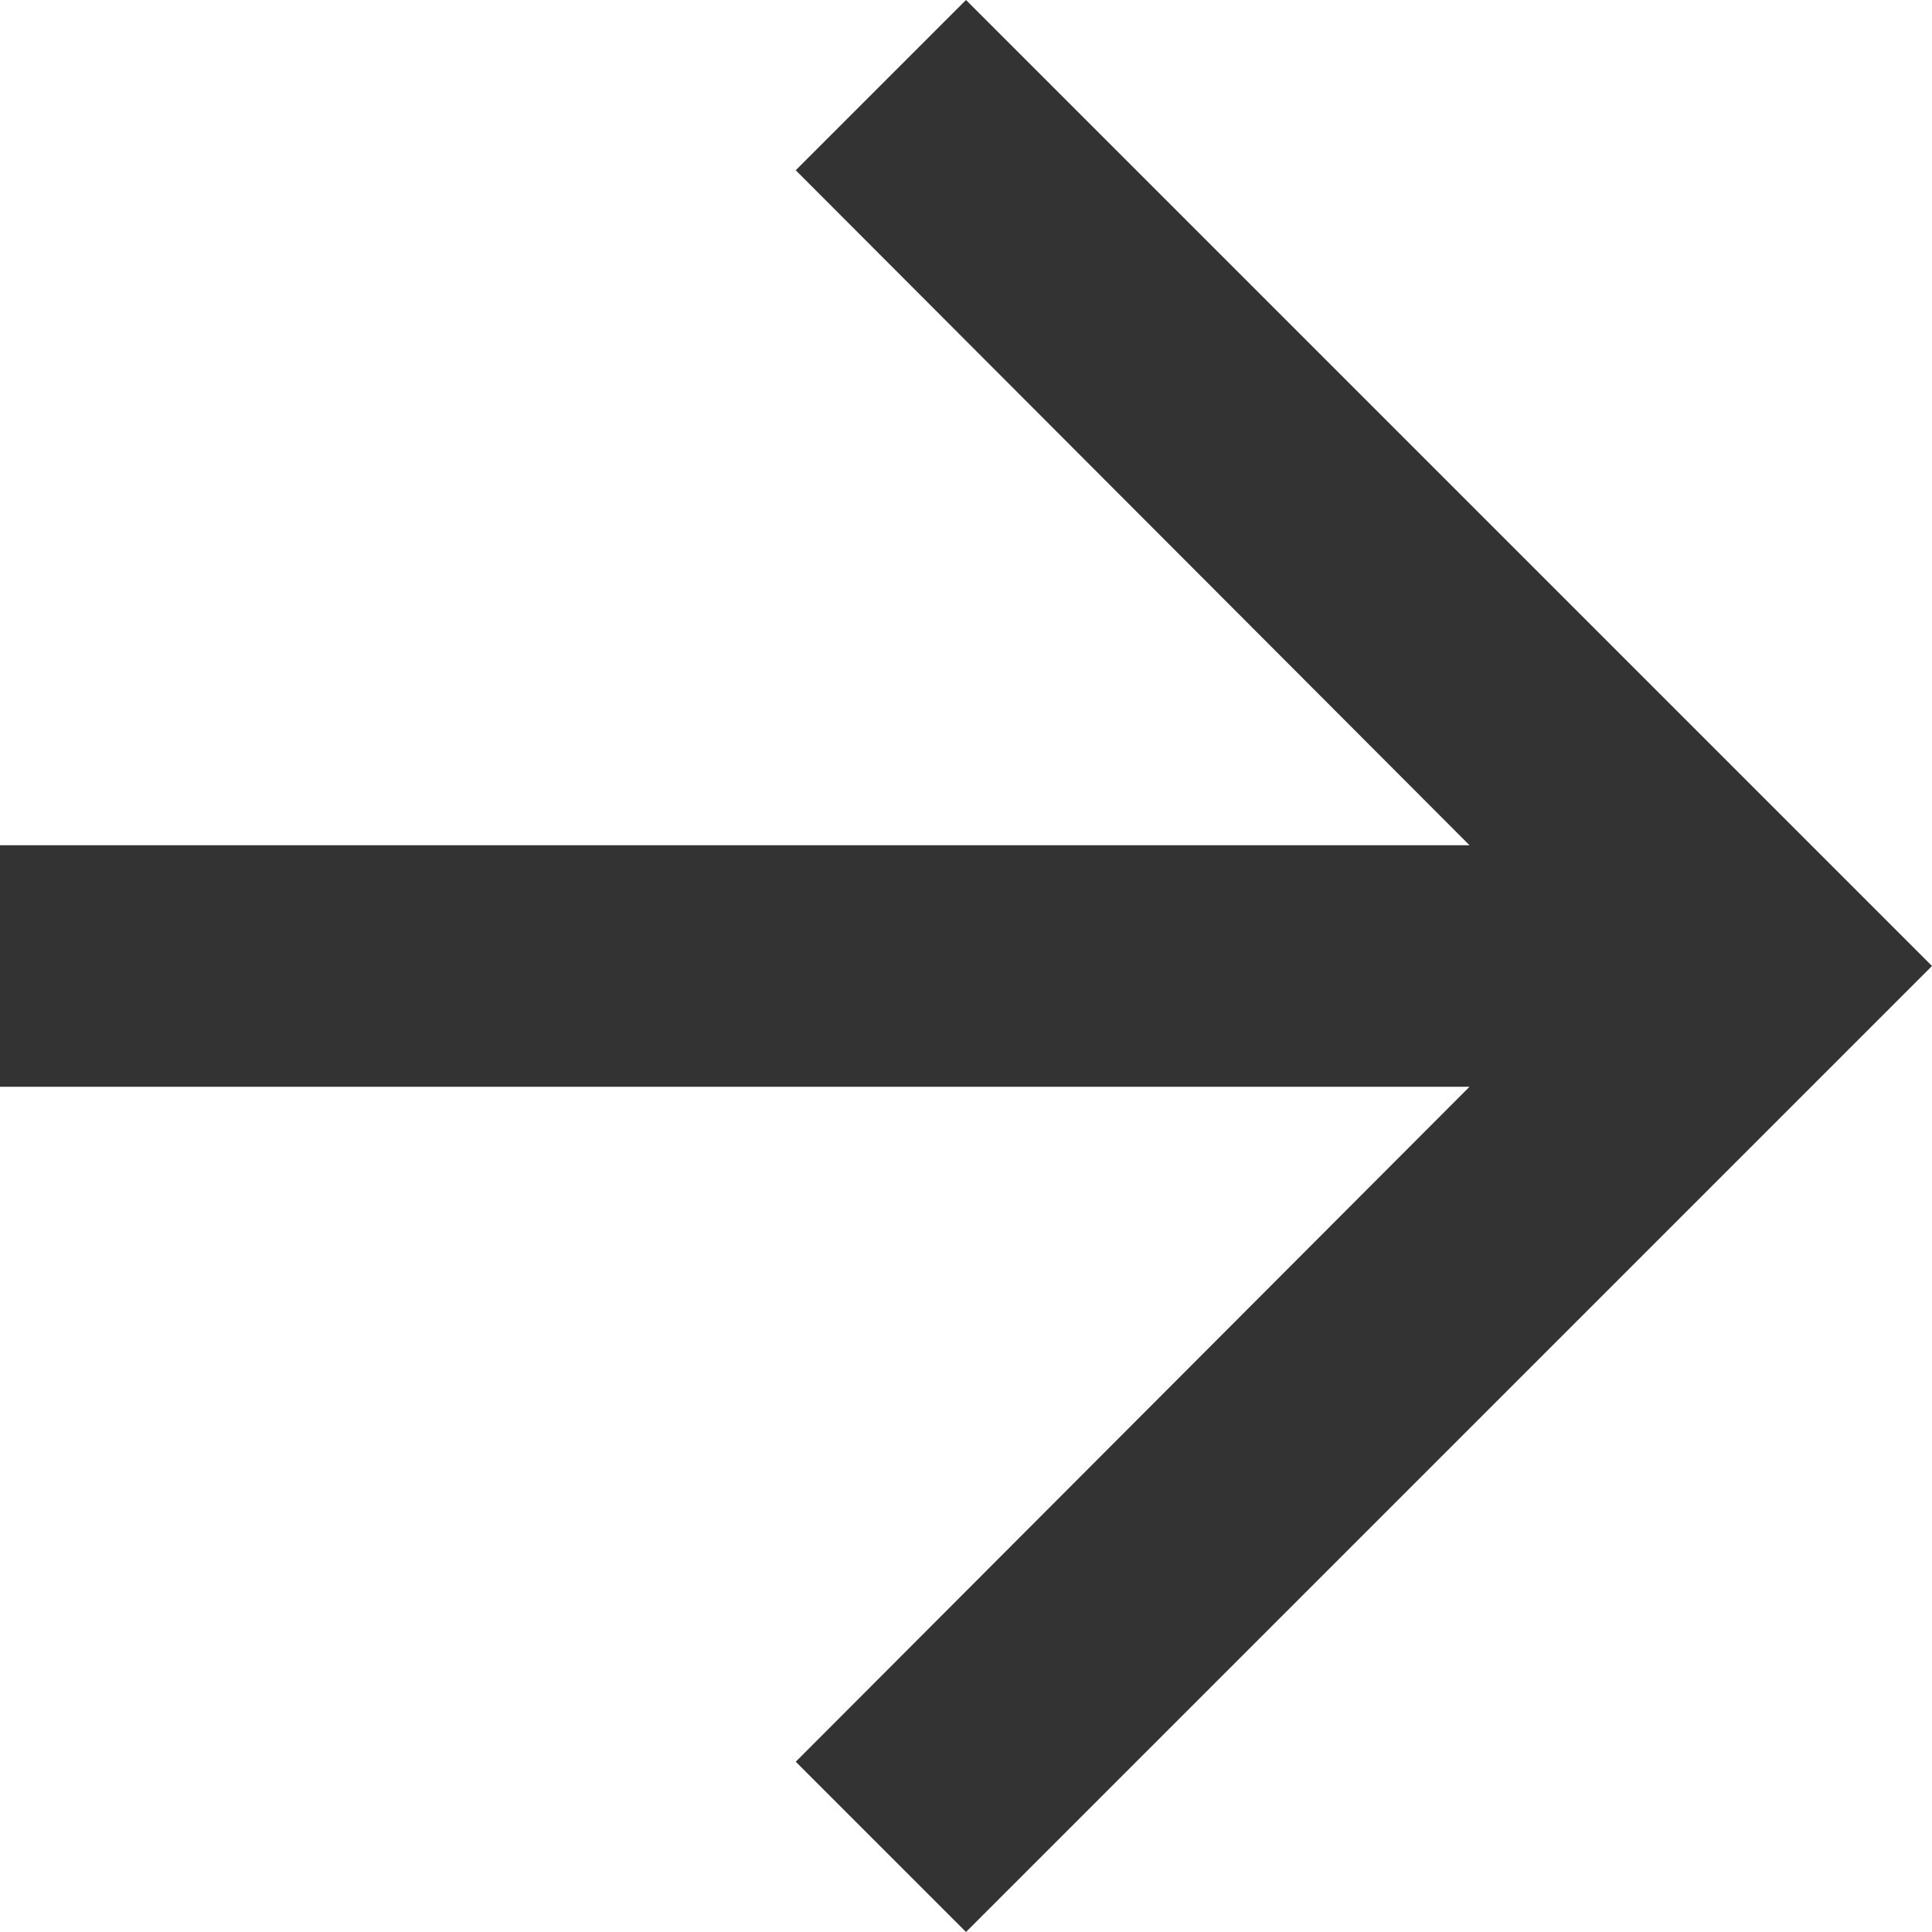
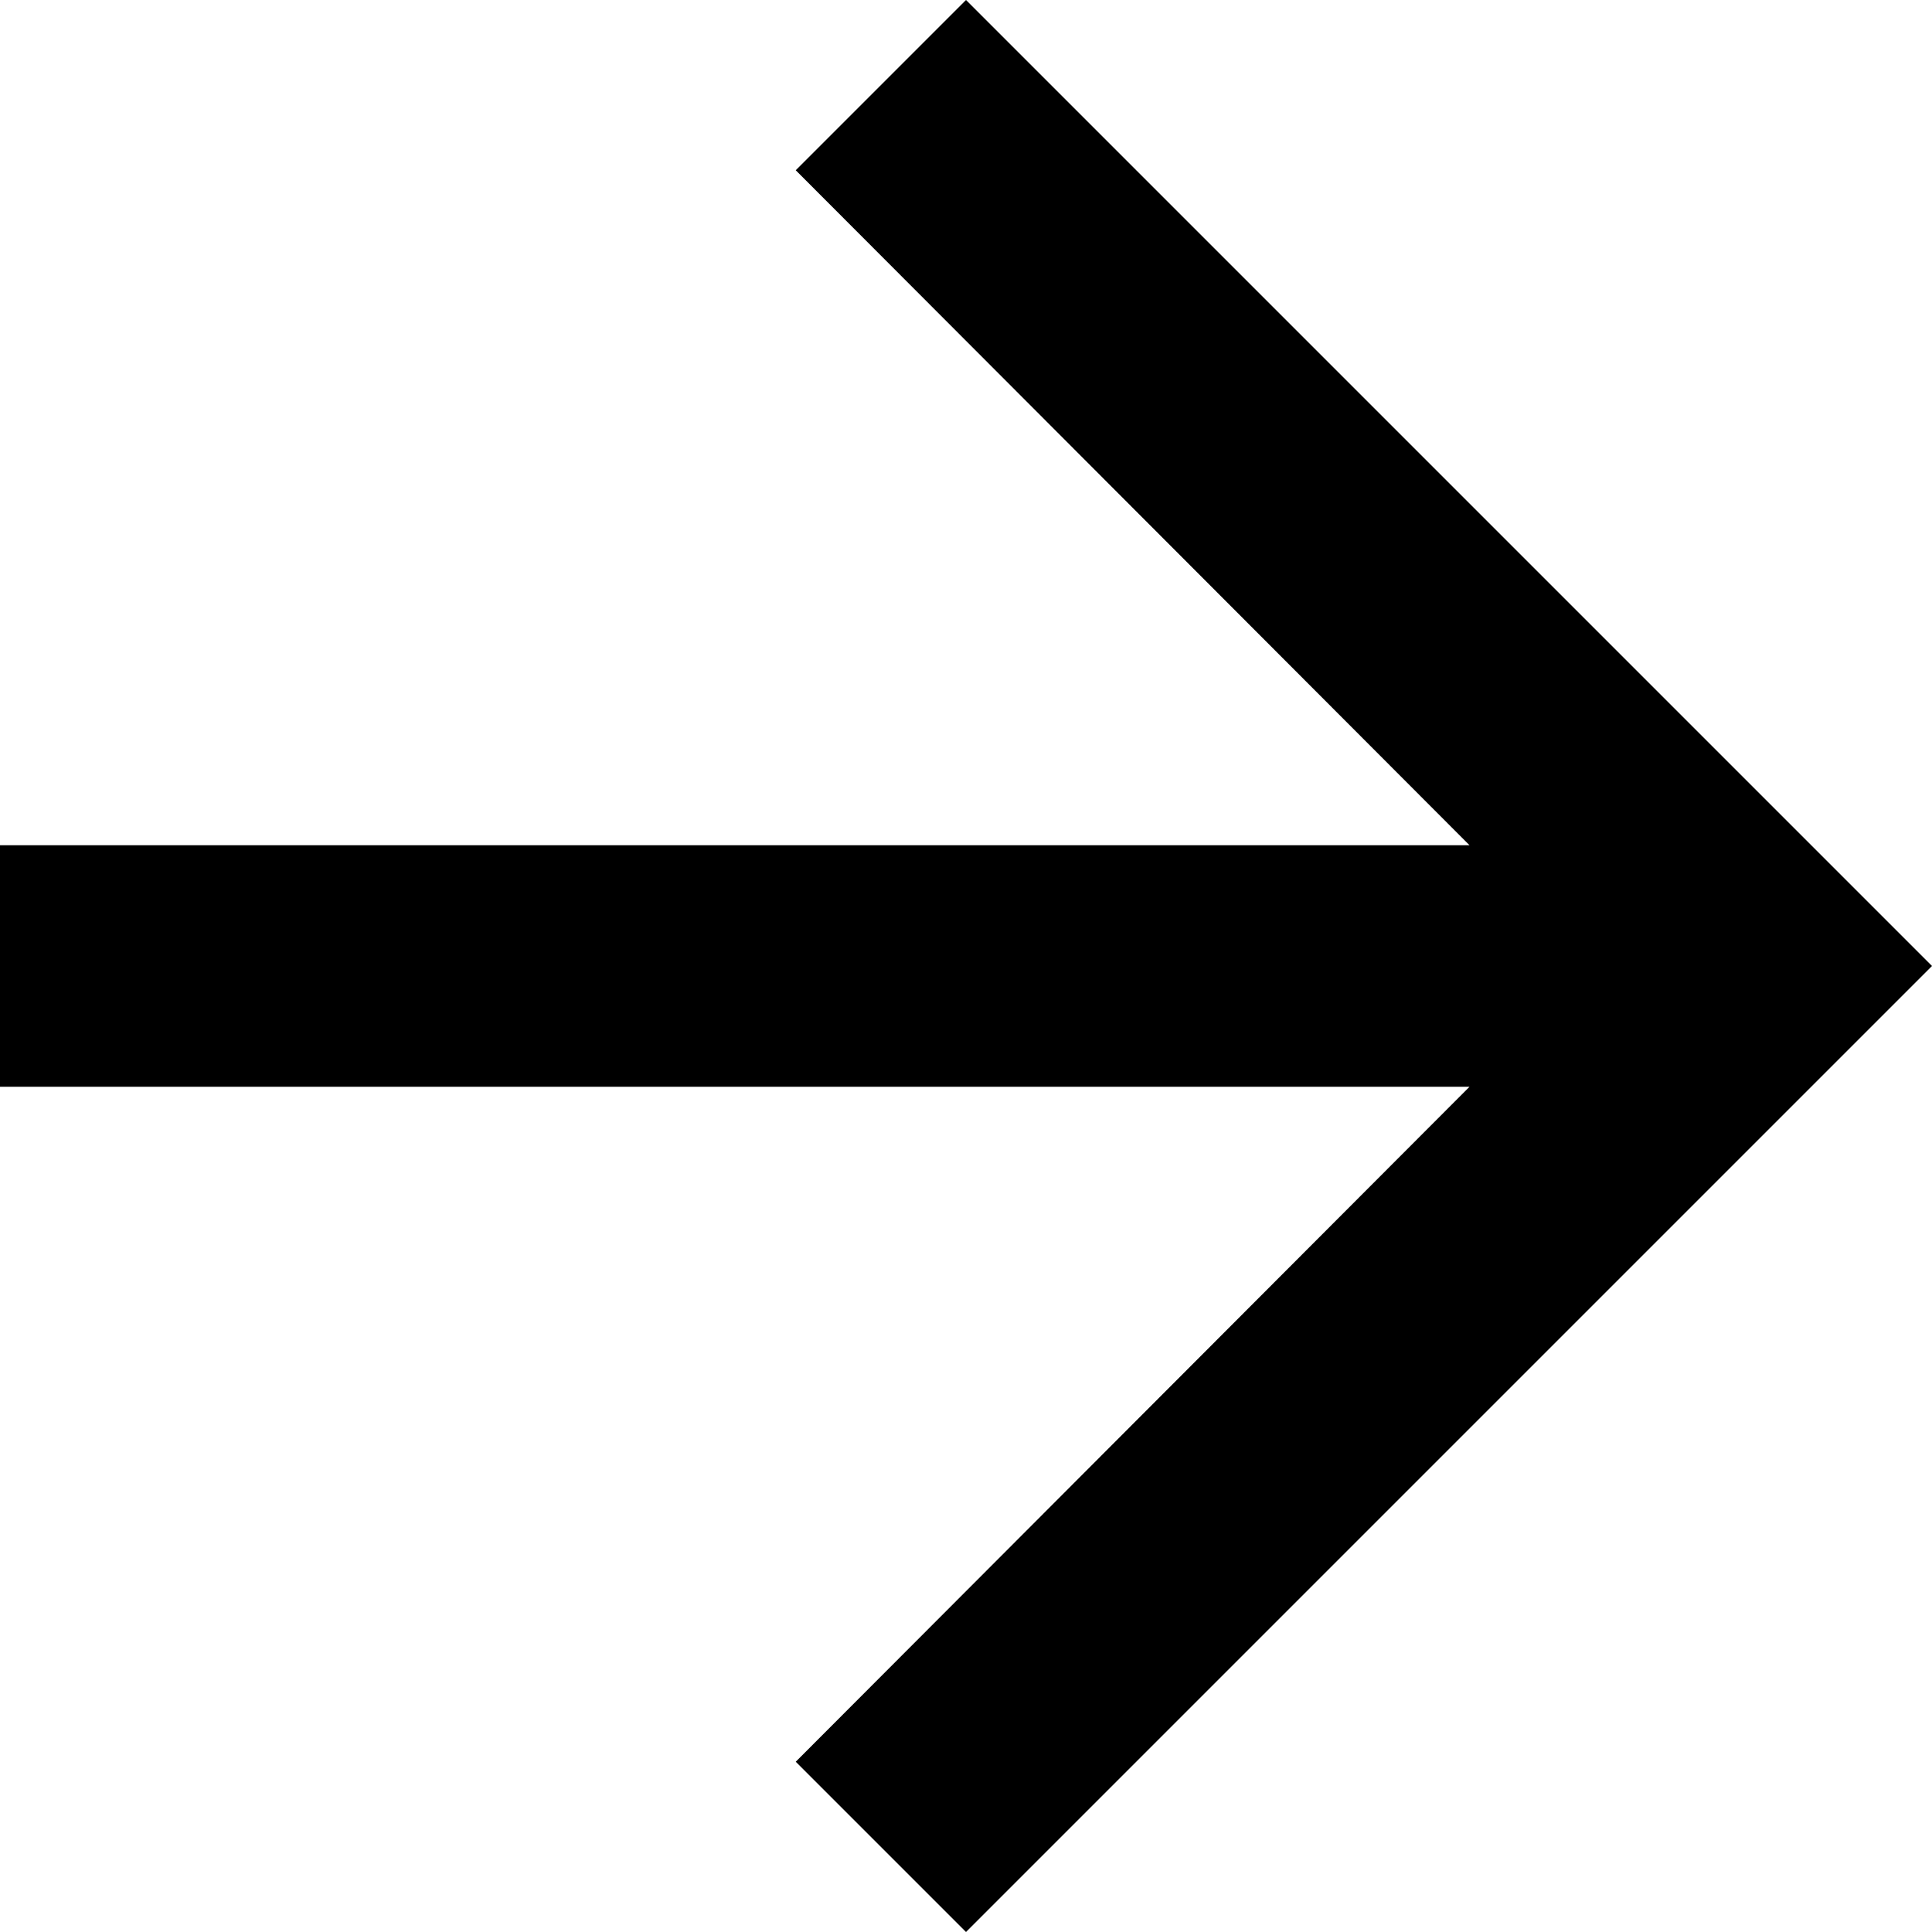
<svg xmlns="http://www.w3.org/2000/svg" width="16" height="16" viewBox="0 0 16 16" fill="none">
-   <path fill-rule="evenodd" clip-rule="evenodd" d="M8 0L6.59 1.41L12.17 7H0V9H12.17L6.59 14.59L8 16L16 8L8 0Z" fill="#333333" />
+   <path fill-rule="evenodd" clip-rule="evenodd" d="M8 0L6.59 1.41L12.17 7H0V9H12.17L6.59 14.59L8 16L16 8L8 0Z" fill="currentColor" />
</svg>
